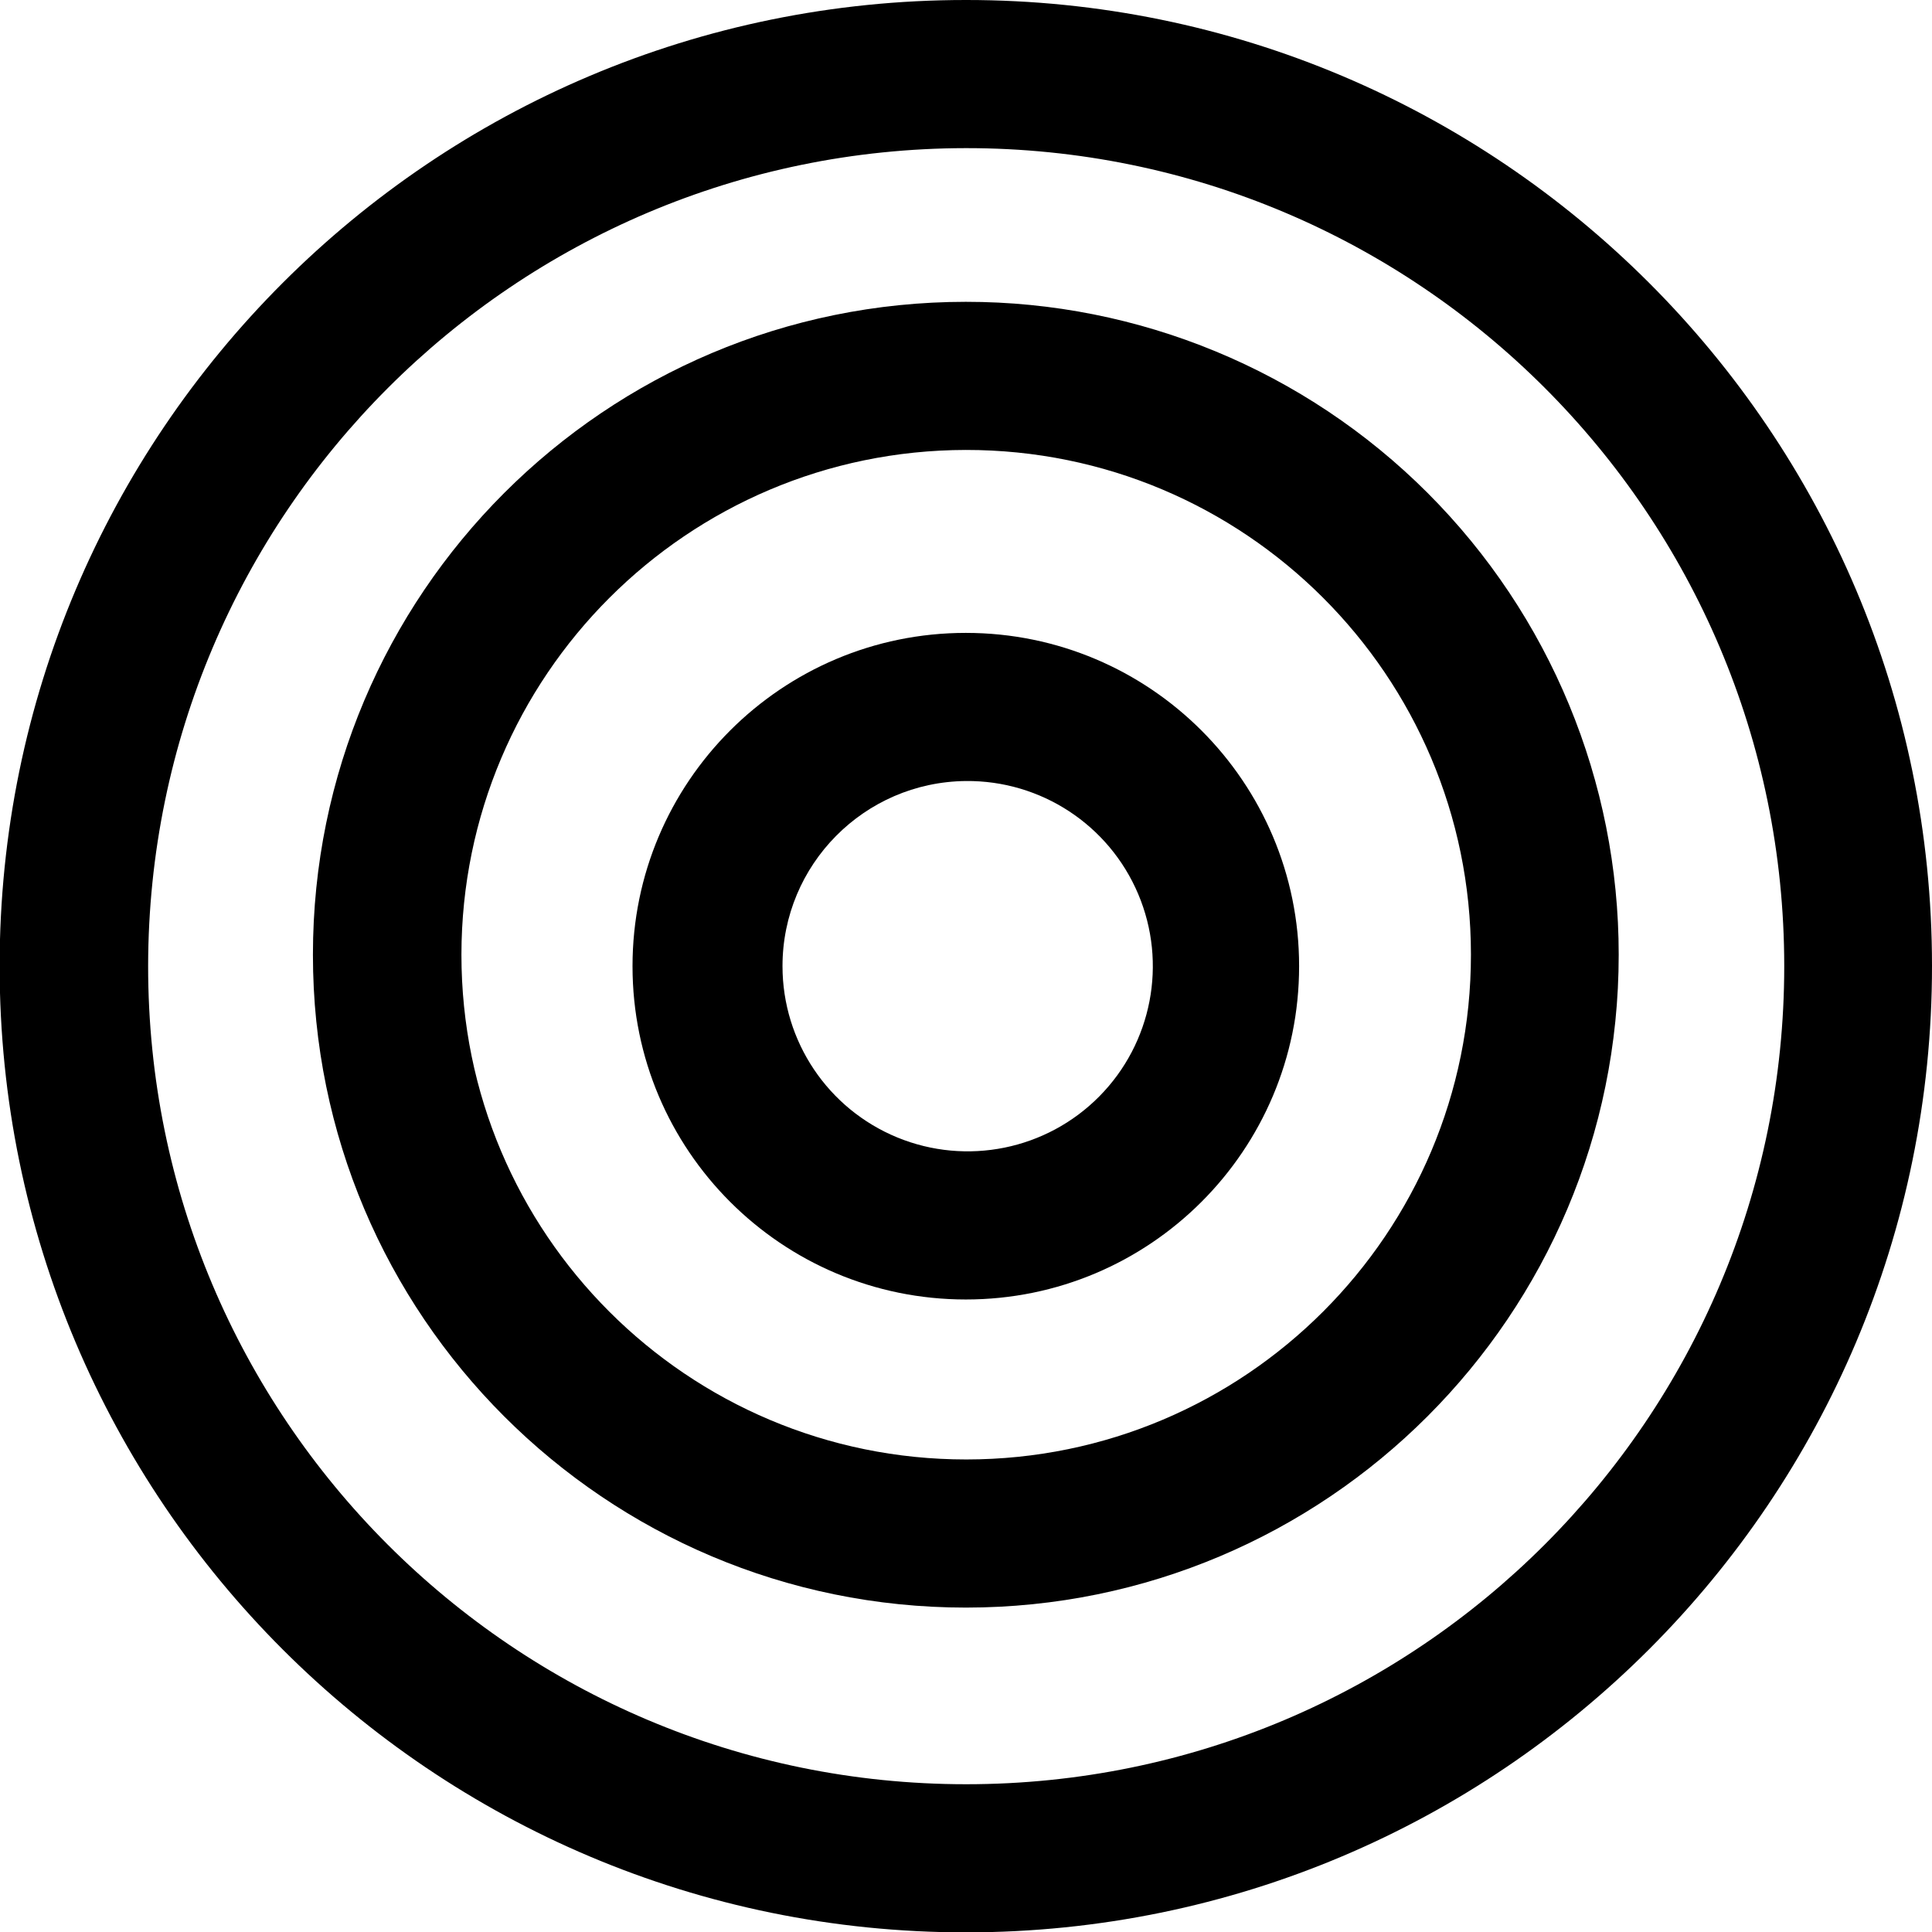
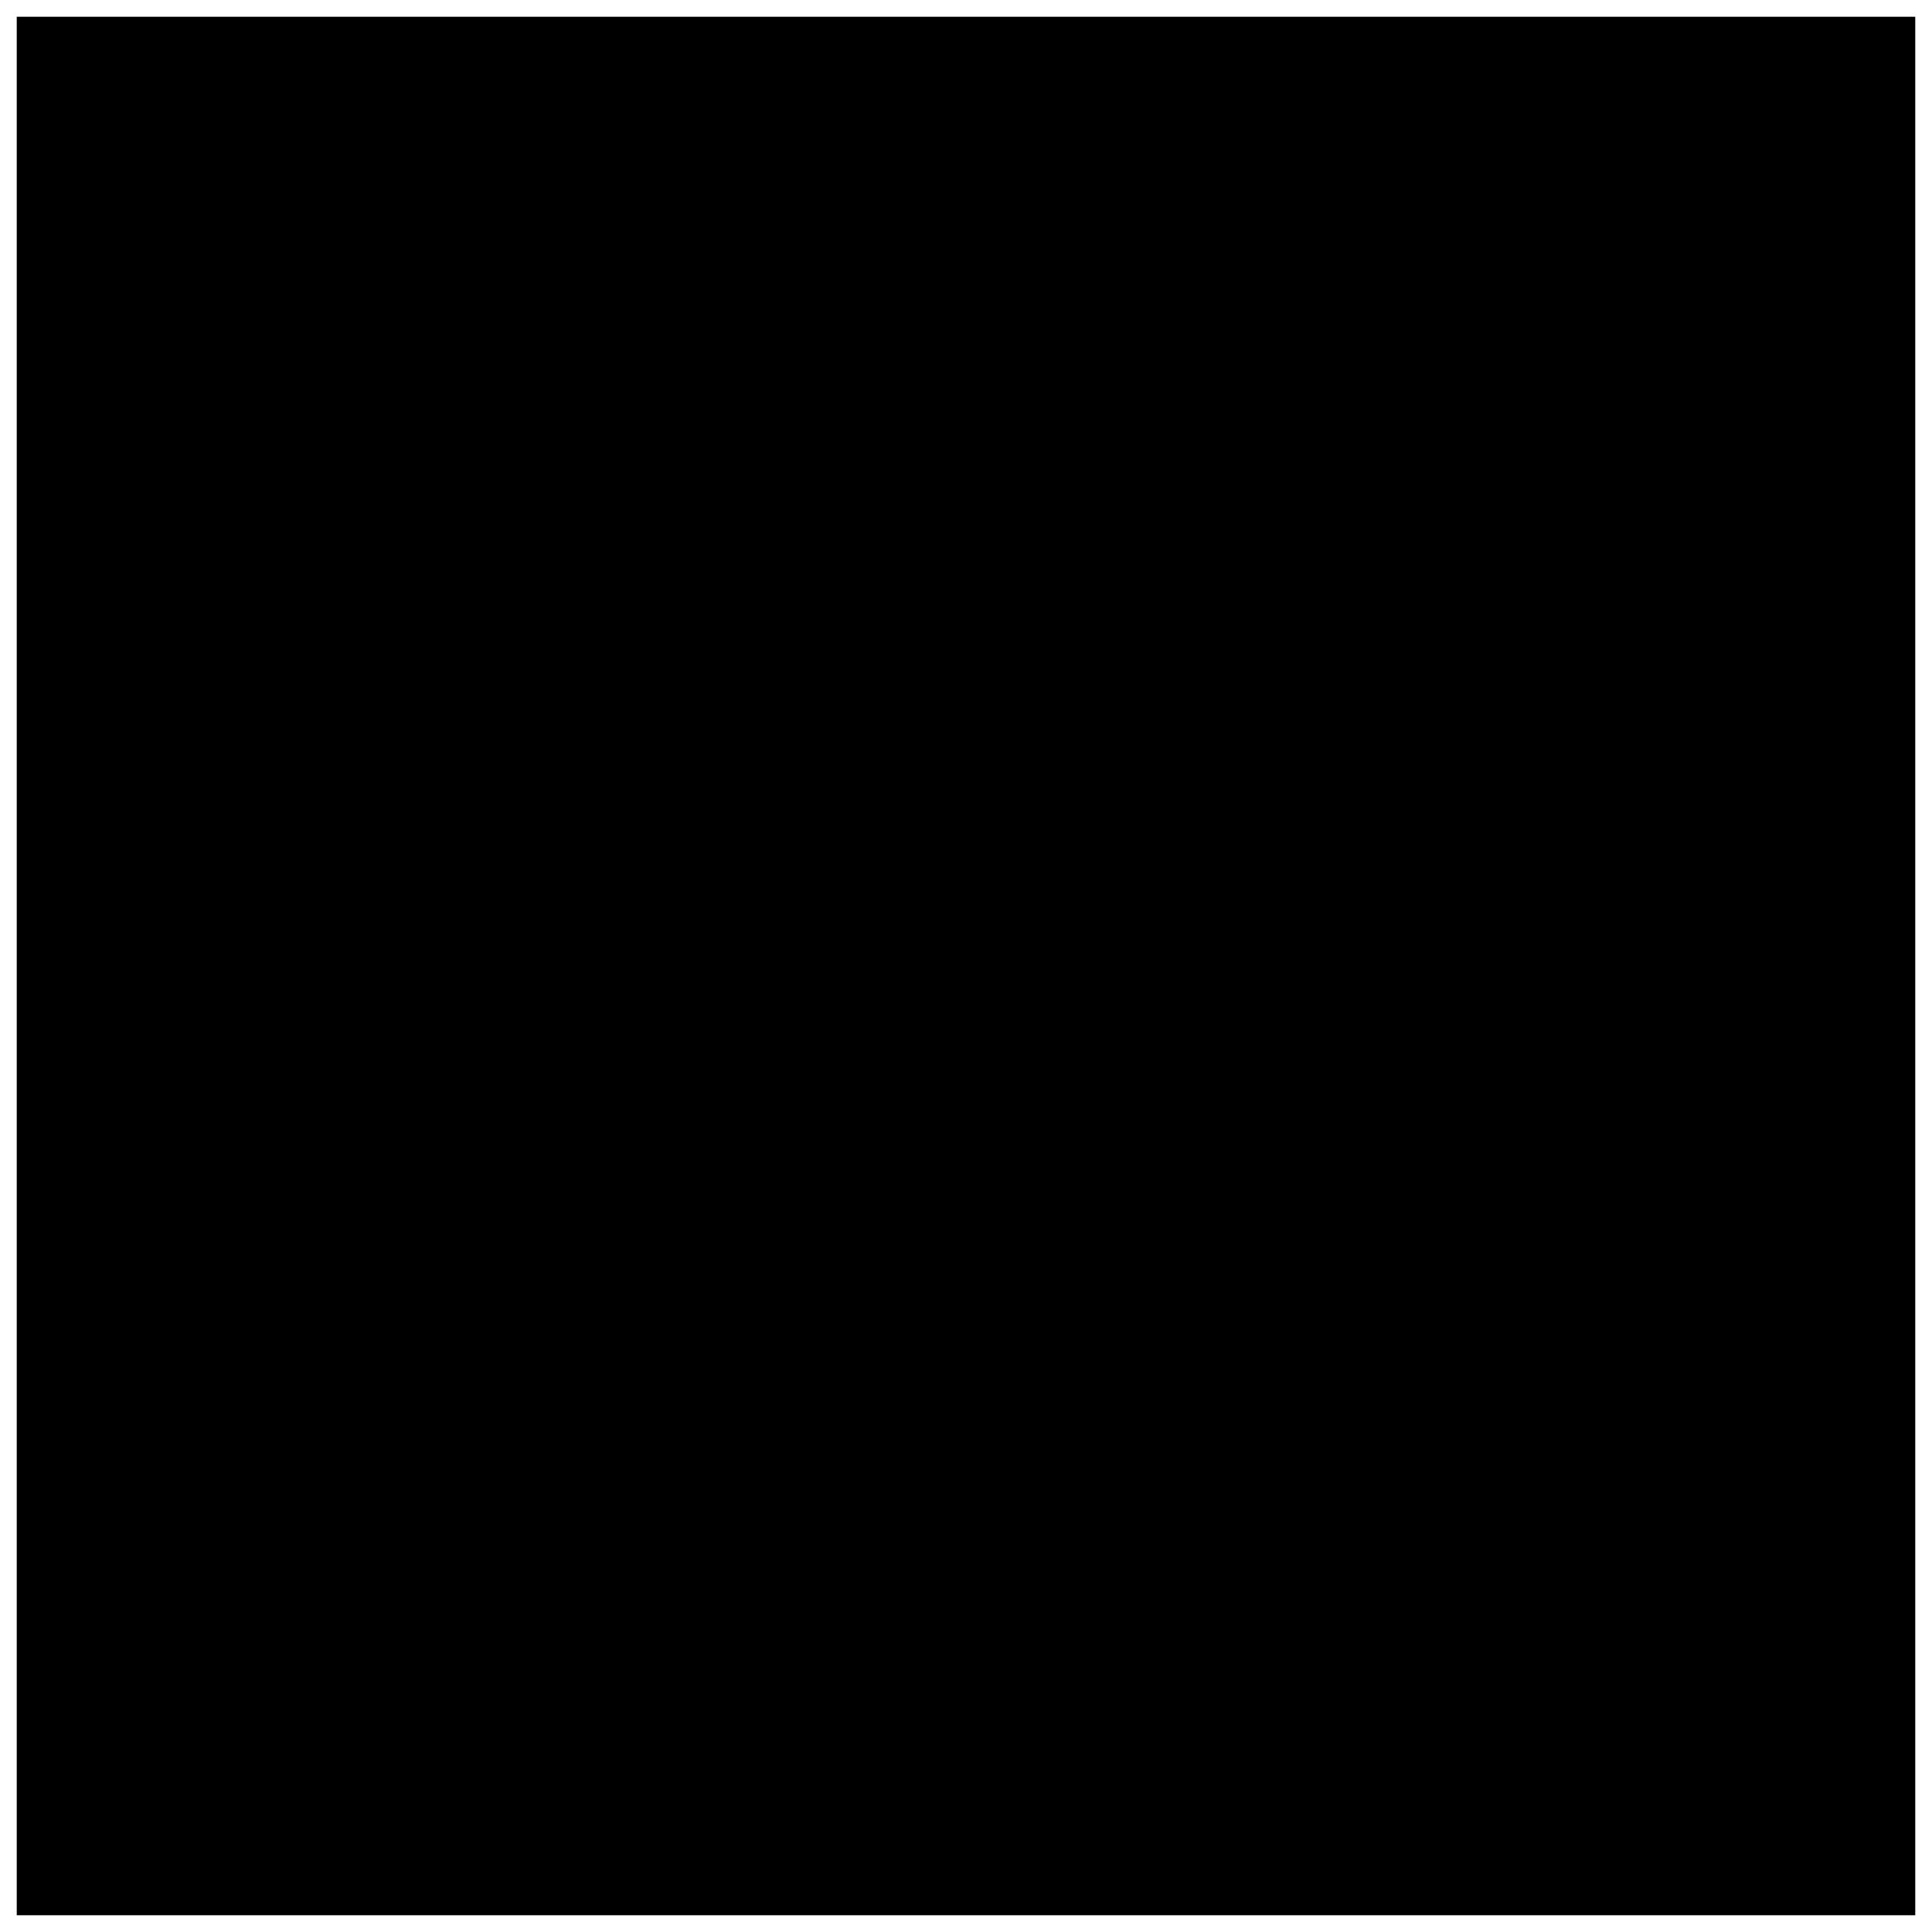
- <svg xmlns="http://www.w3.org/2000/svg" viewBox="0 0 52.17 52.17">
-   <path class="cls-1" d="M26.08,4A22.09,22.09,0,1,1,4,26.08,22.11,22.11,0,0,1,26.08,4m0-4A26.09,26.09,0,1,0,52.17,26.08,26.08,26.08,0,0,0,26.08,0Z" />
-   <path class="cls-1" d="M26.08,12.15A13.63,13.63,0,1,1,12.46,25.78,13.64,13.64,0,0,1,26.08,12.15m0-4A17.63,17.63,0,1,0,43.71,25.78,17.62,17.62,0,0,0,26.08,8.15Z" />
-   <path class="cls-1" d="M26.08,21.09a5,5,0,1,1-4.95,5,5,5,0,0,1,4.95-5m0-4a9,9,0,1,0,9,9,9,9,0,0,0-9-9Z" />
+ <svg xmlns="http://www.w3.org/2000/svg" viewBox="0 0 57.69 57.69">
+   <rect class="cls-1" x="0.5" y="0.5" width="56.69" height="56.69" />
+   <line class="cls-1" x1="0.5" y1="0.5" x2="57.19" y2="57.19" />
+   <line class="cls-1" x1="57.19" y1="0.5" x2="0.5" y2="57.19" />
</svg>
